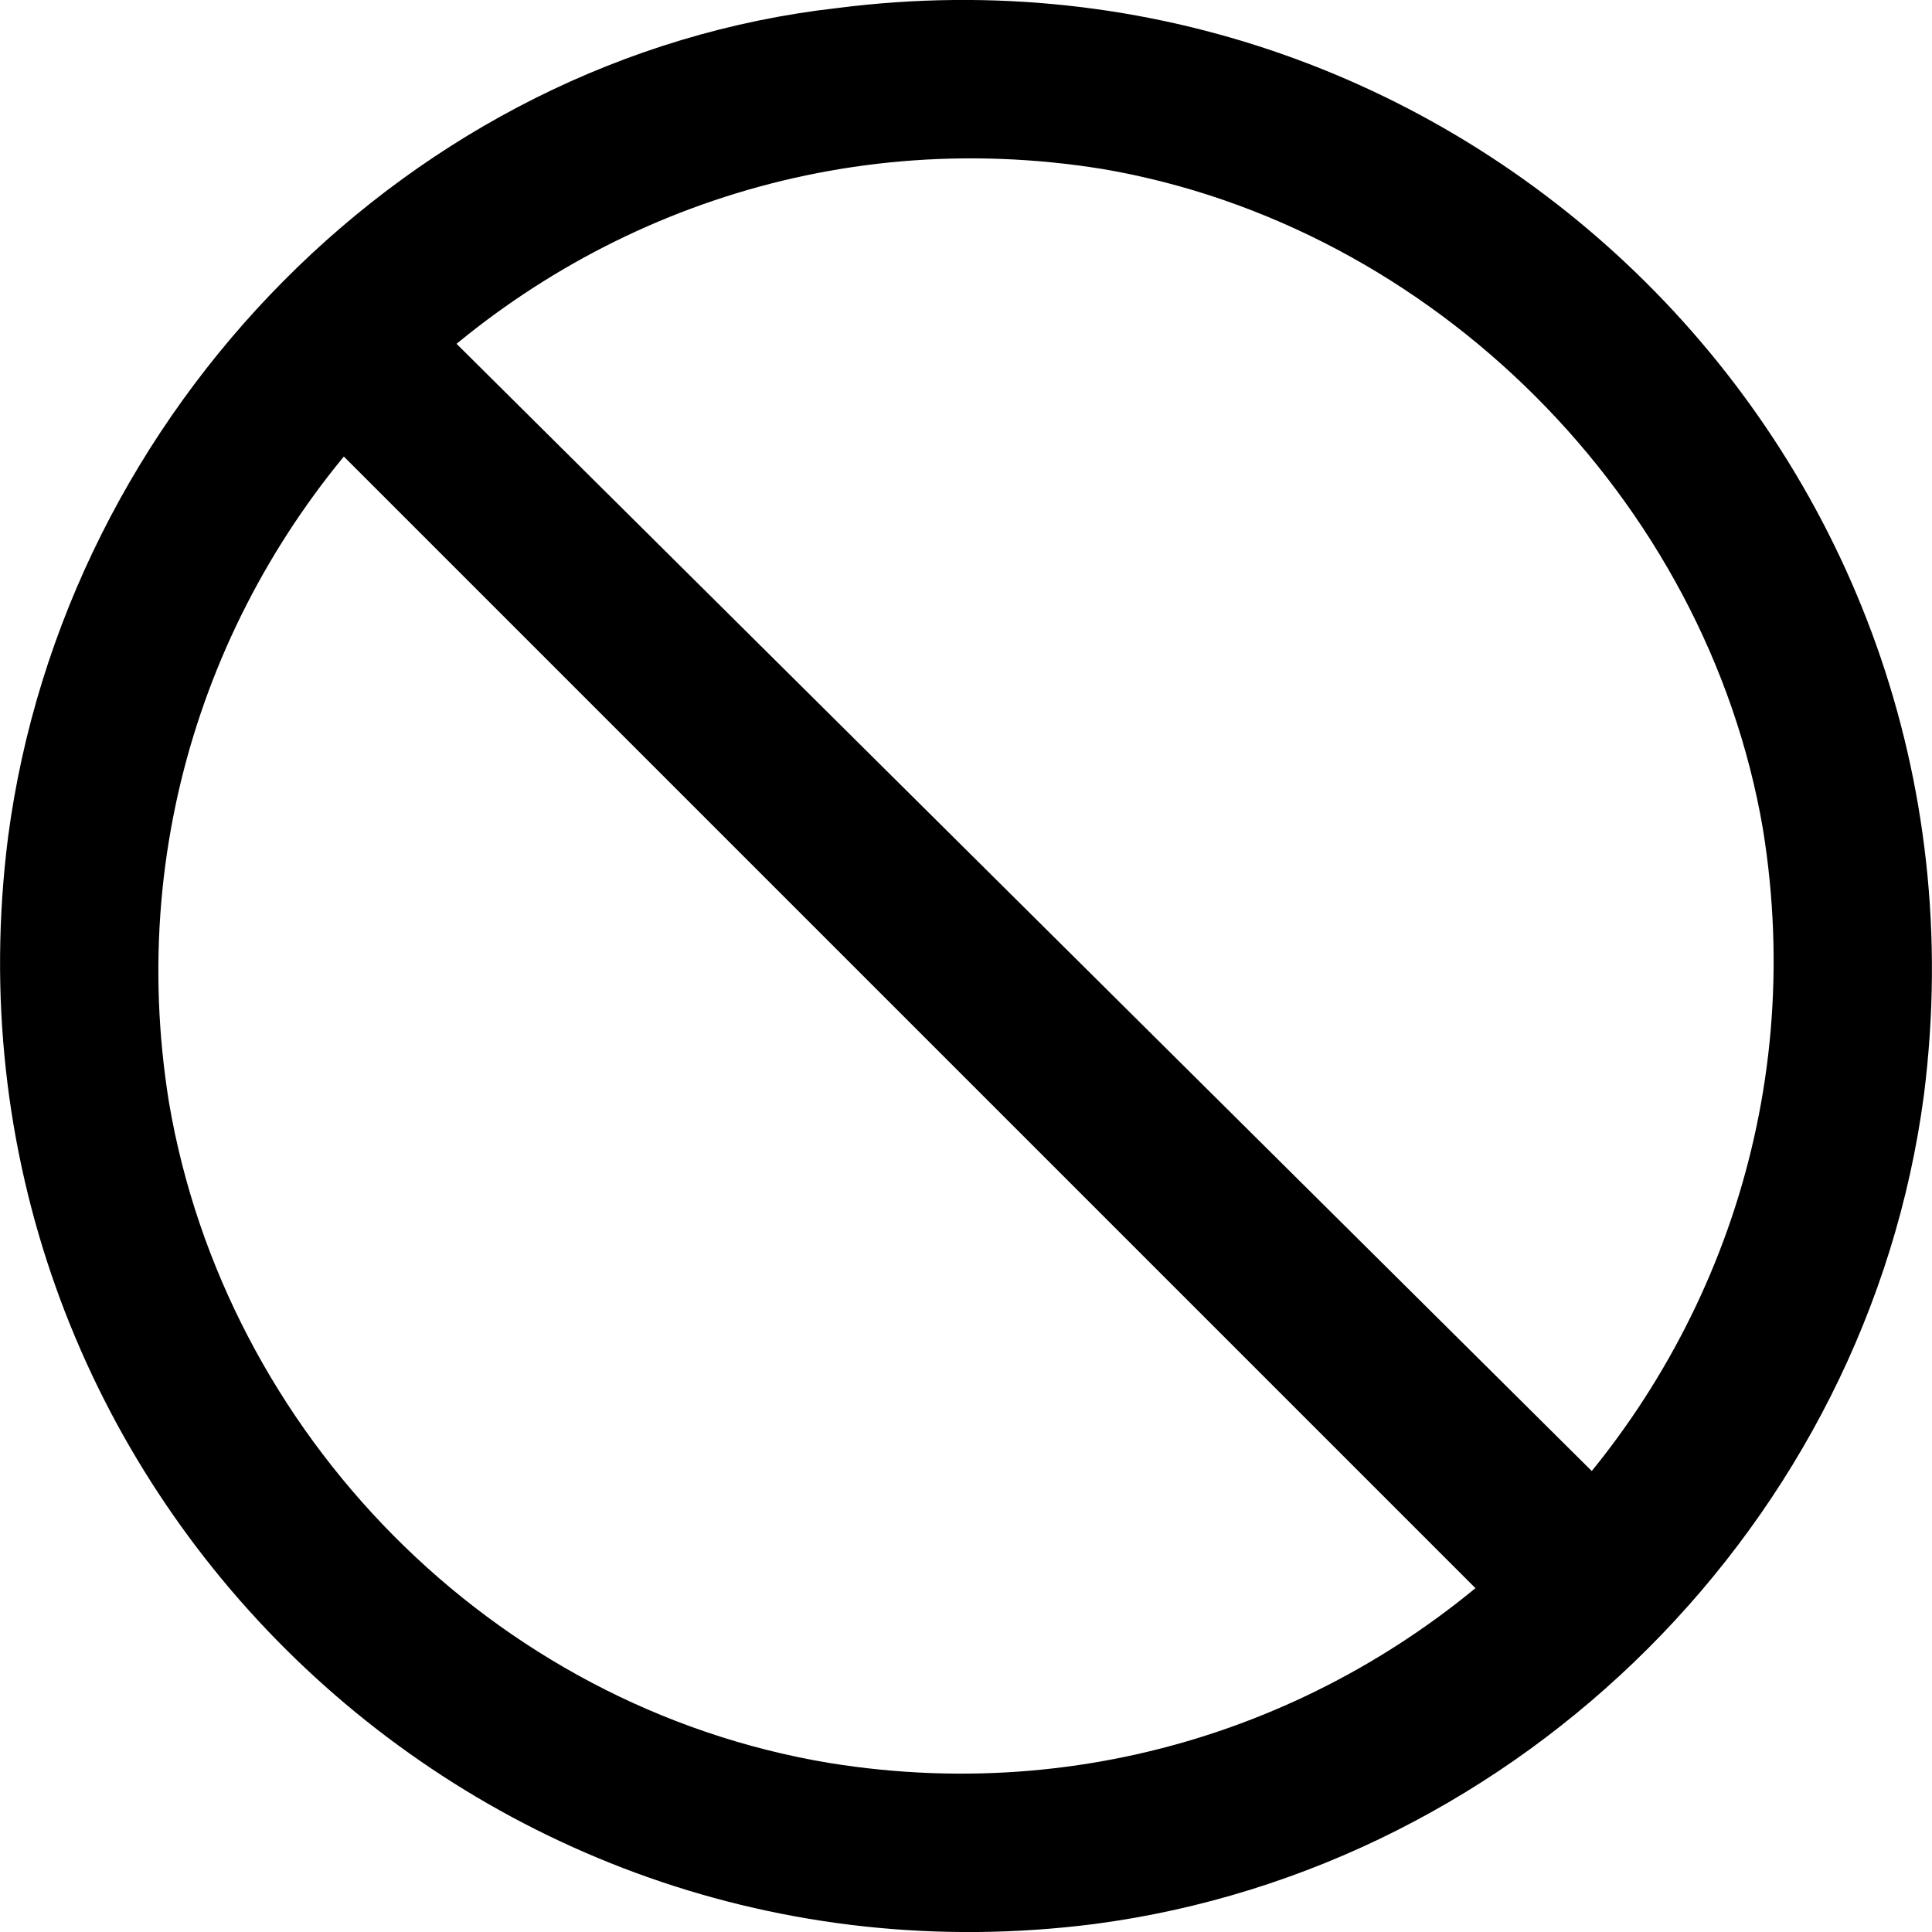
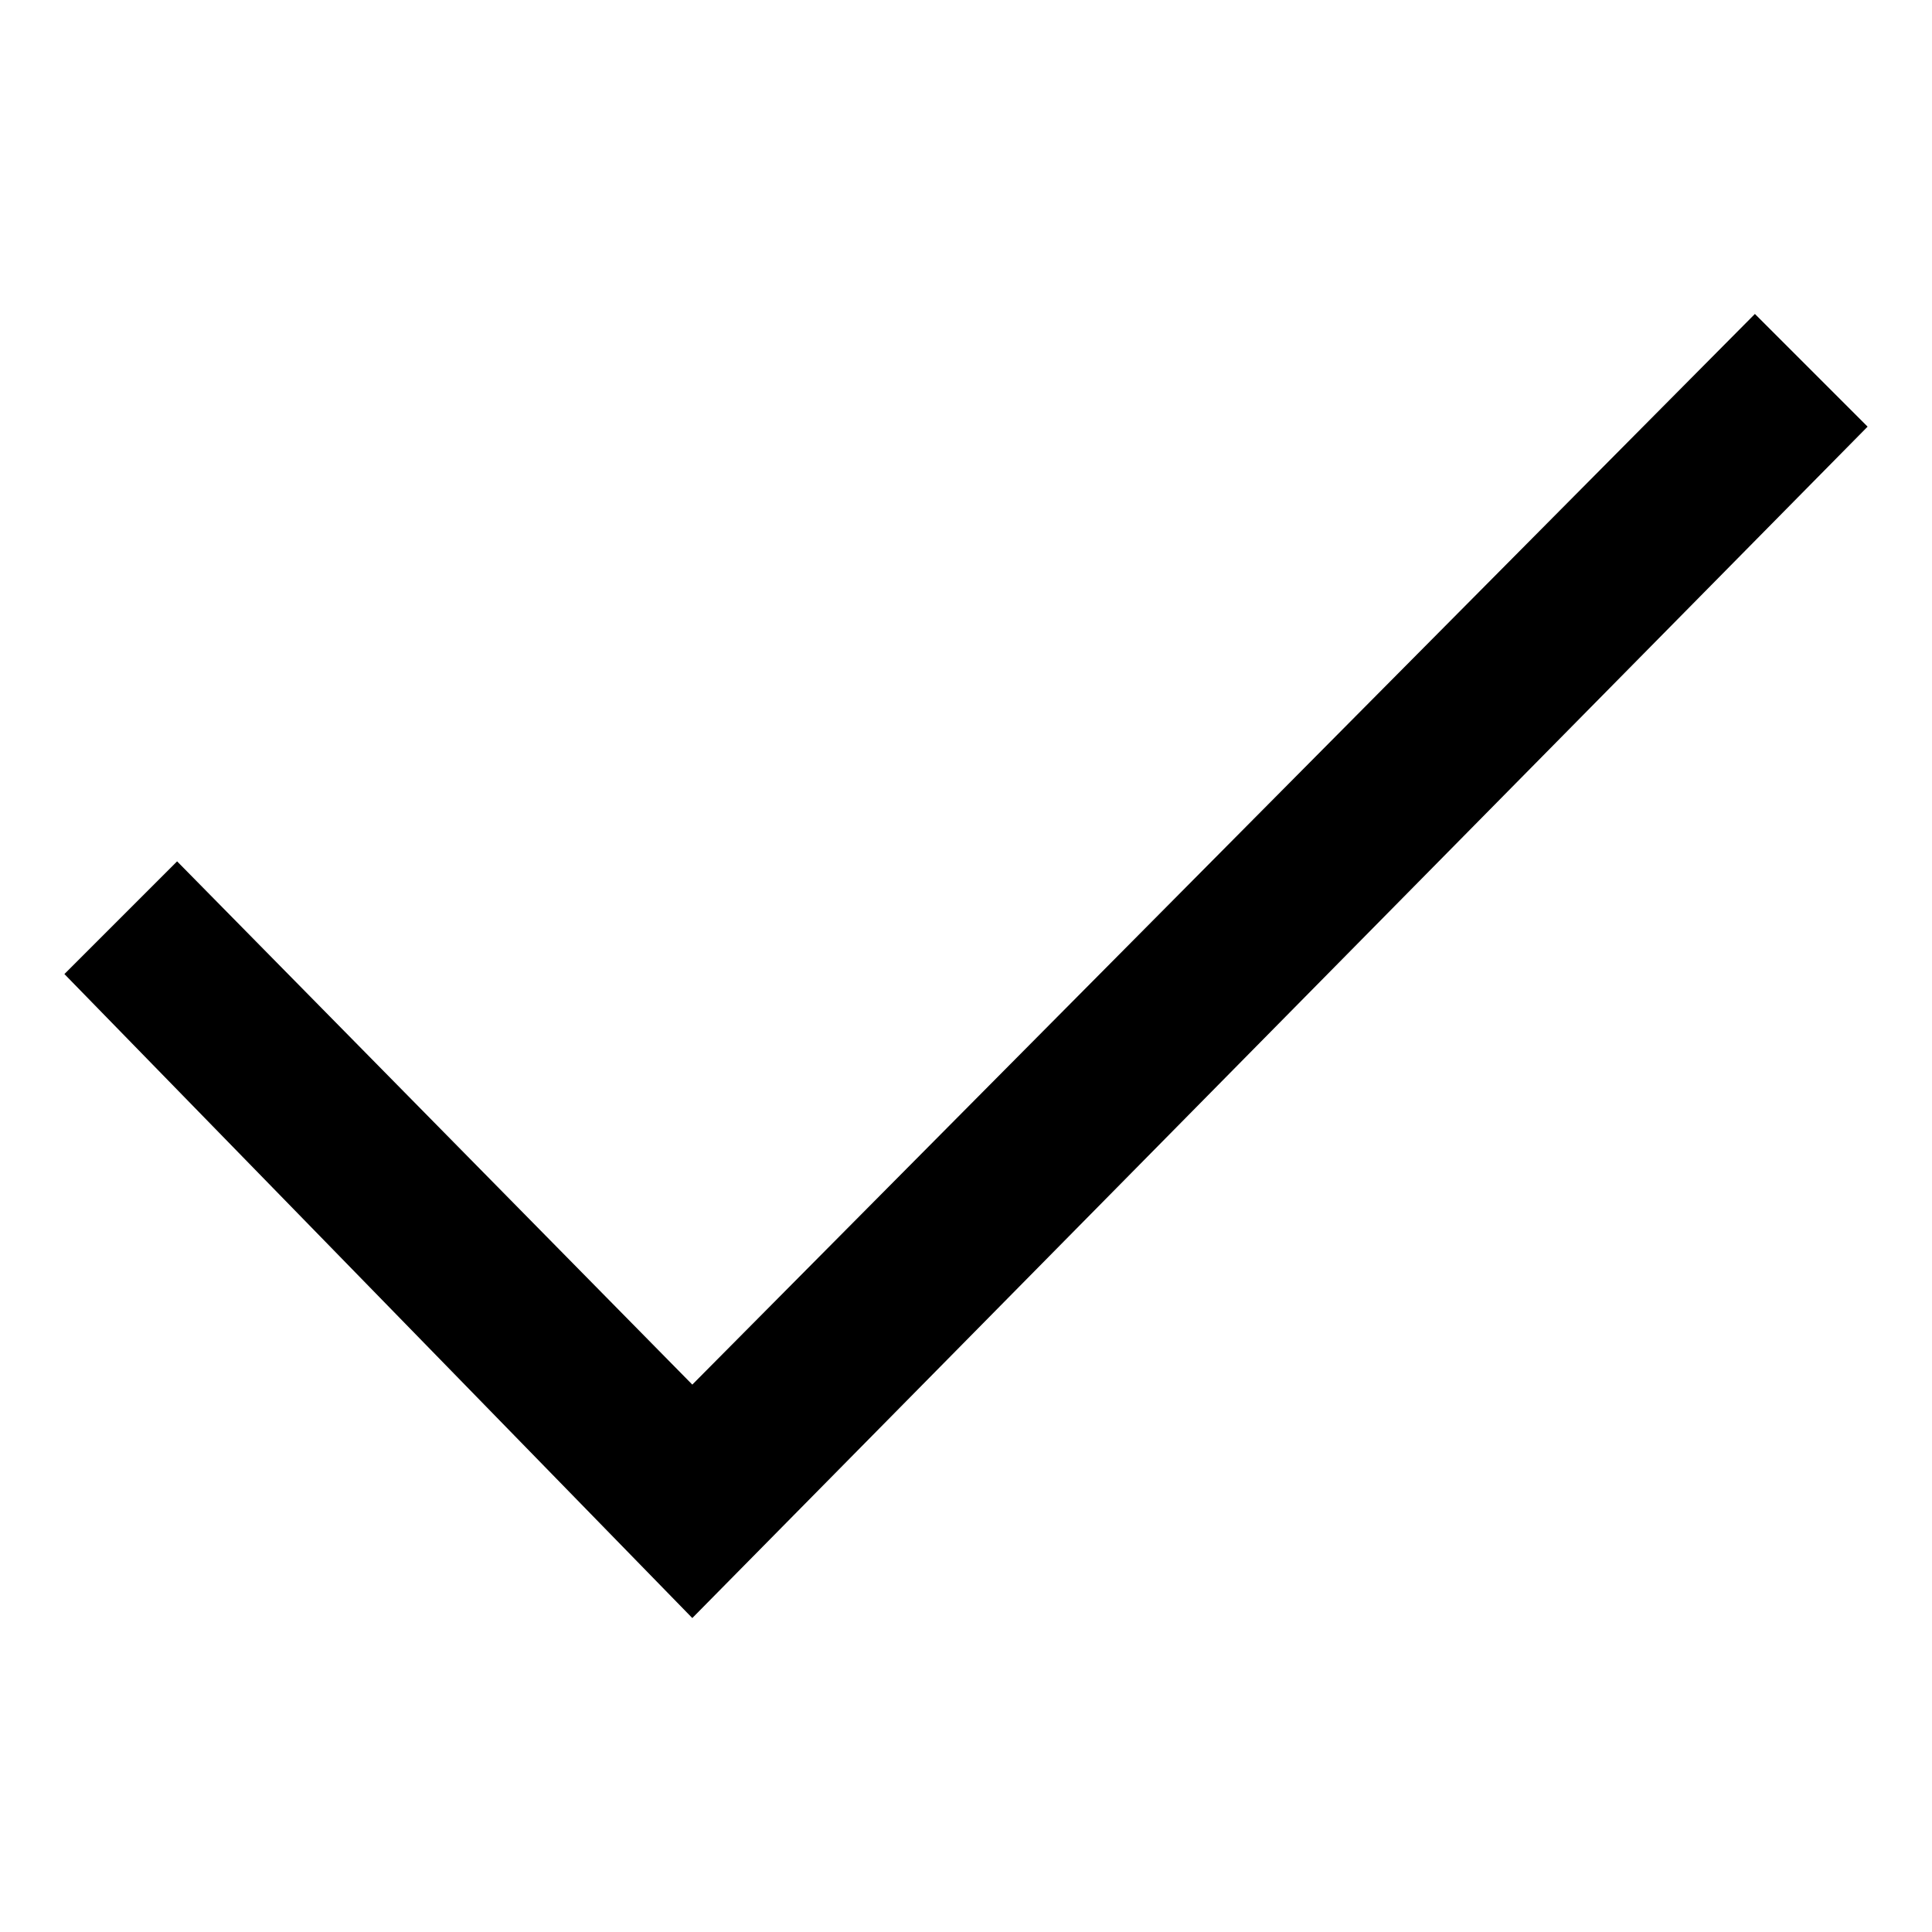
<svg xmlns="http://www.w3.org/2000/svg" fill="#000000" height="800px" width="800px" version="1.1" viewBox="0 0 24 24" xml:space="preserve">
-   <g id="inactive">
-     <path d="M13.6,23.9c-7.8,1-14.5-5.6-13.5-13.5c0.7-5.3,5-9.7,10.3-10.3c7.8-1,14.5,5.6,13.5,13.5C23.2,18.9,18.9,23.2,13.6,23.9z    M13.7,2.1C6.9,1,1,6.9,2.1,13.7c0.7,4.1,4,7.5,8.2,8.2C17.1,23,23,17.1,21.9,10.3C21.2,6.2,17.8,2.8,13.7,2.1z" />
-     <polyline points="5.6,4.2 19.8,18.3 18.4,19.8 4.2,5.6  " />
+   <g id="active">
+     <path d="M8.6,20.1l-7.8-8l1.4-1.4l6.4,6.5L21.8,3.9l1.4,1.4L8.6,20.1z" />
  </g>
</svg>
